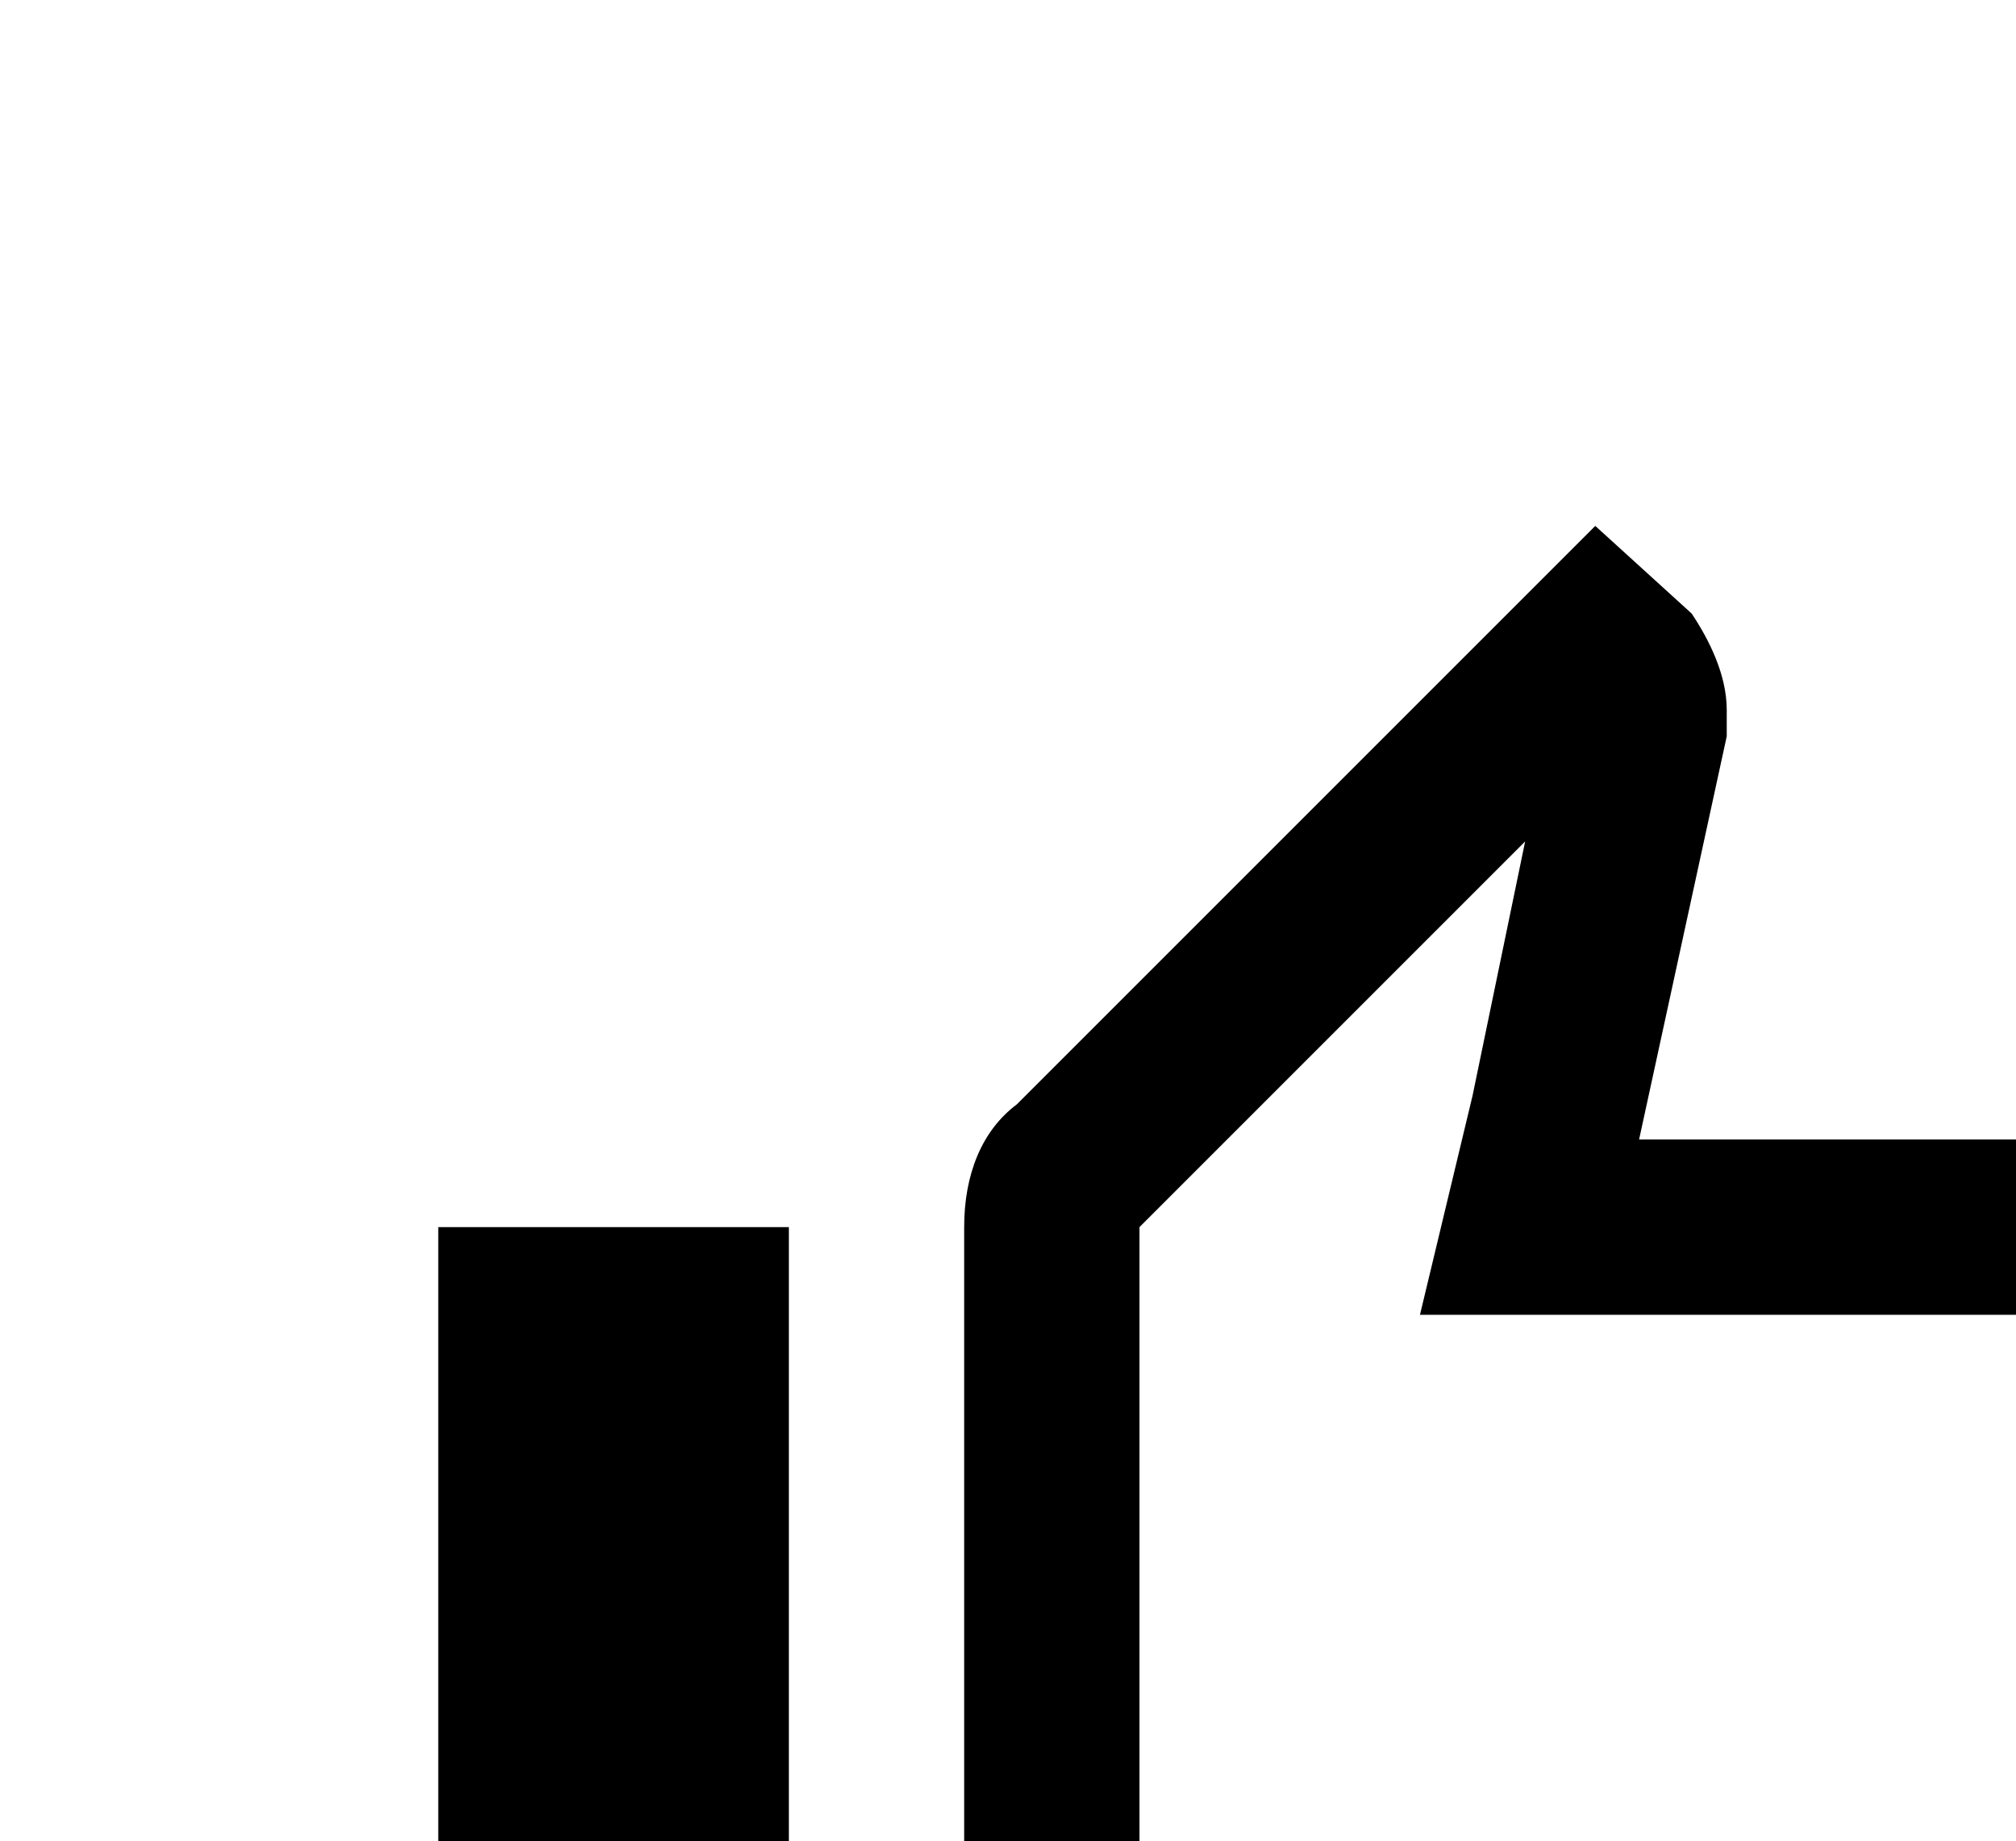
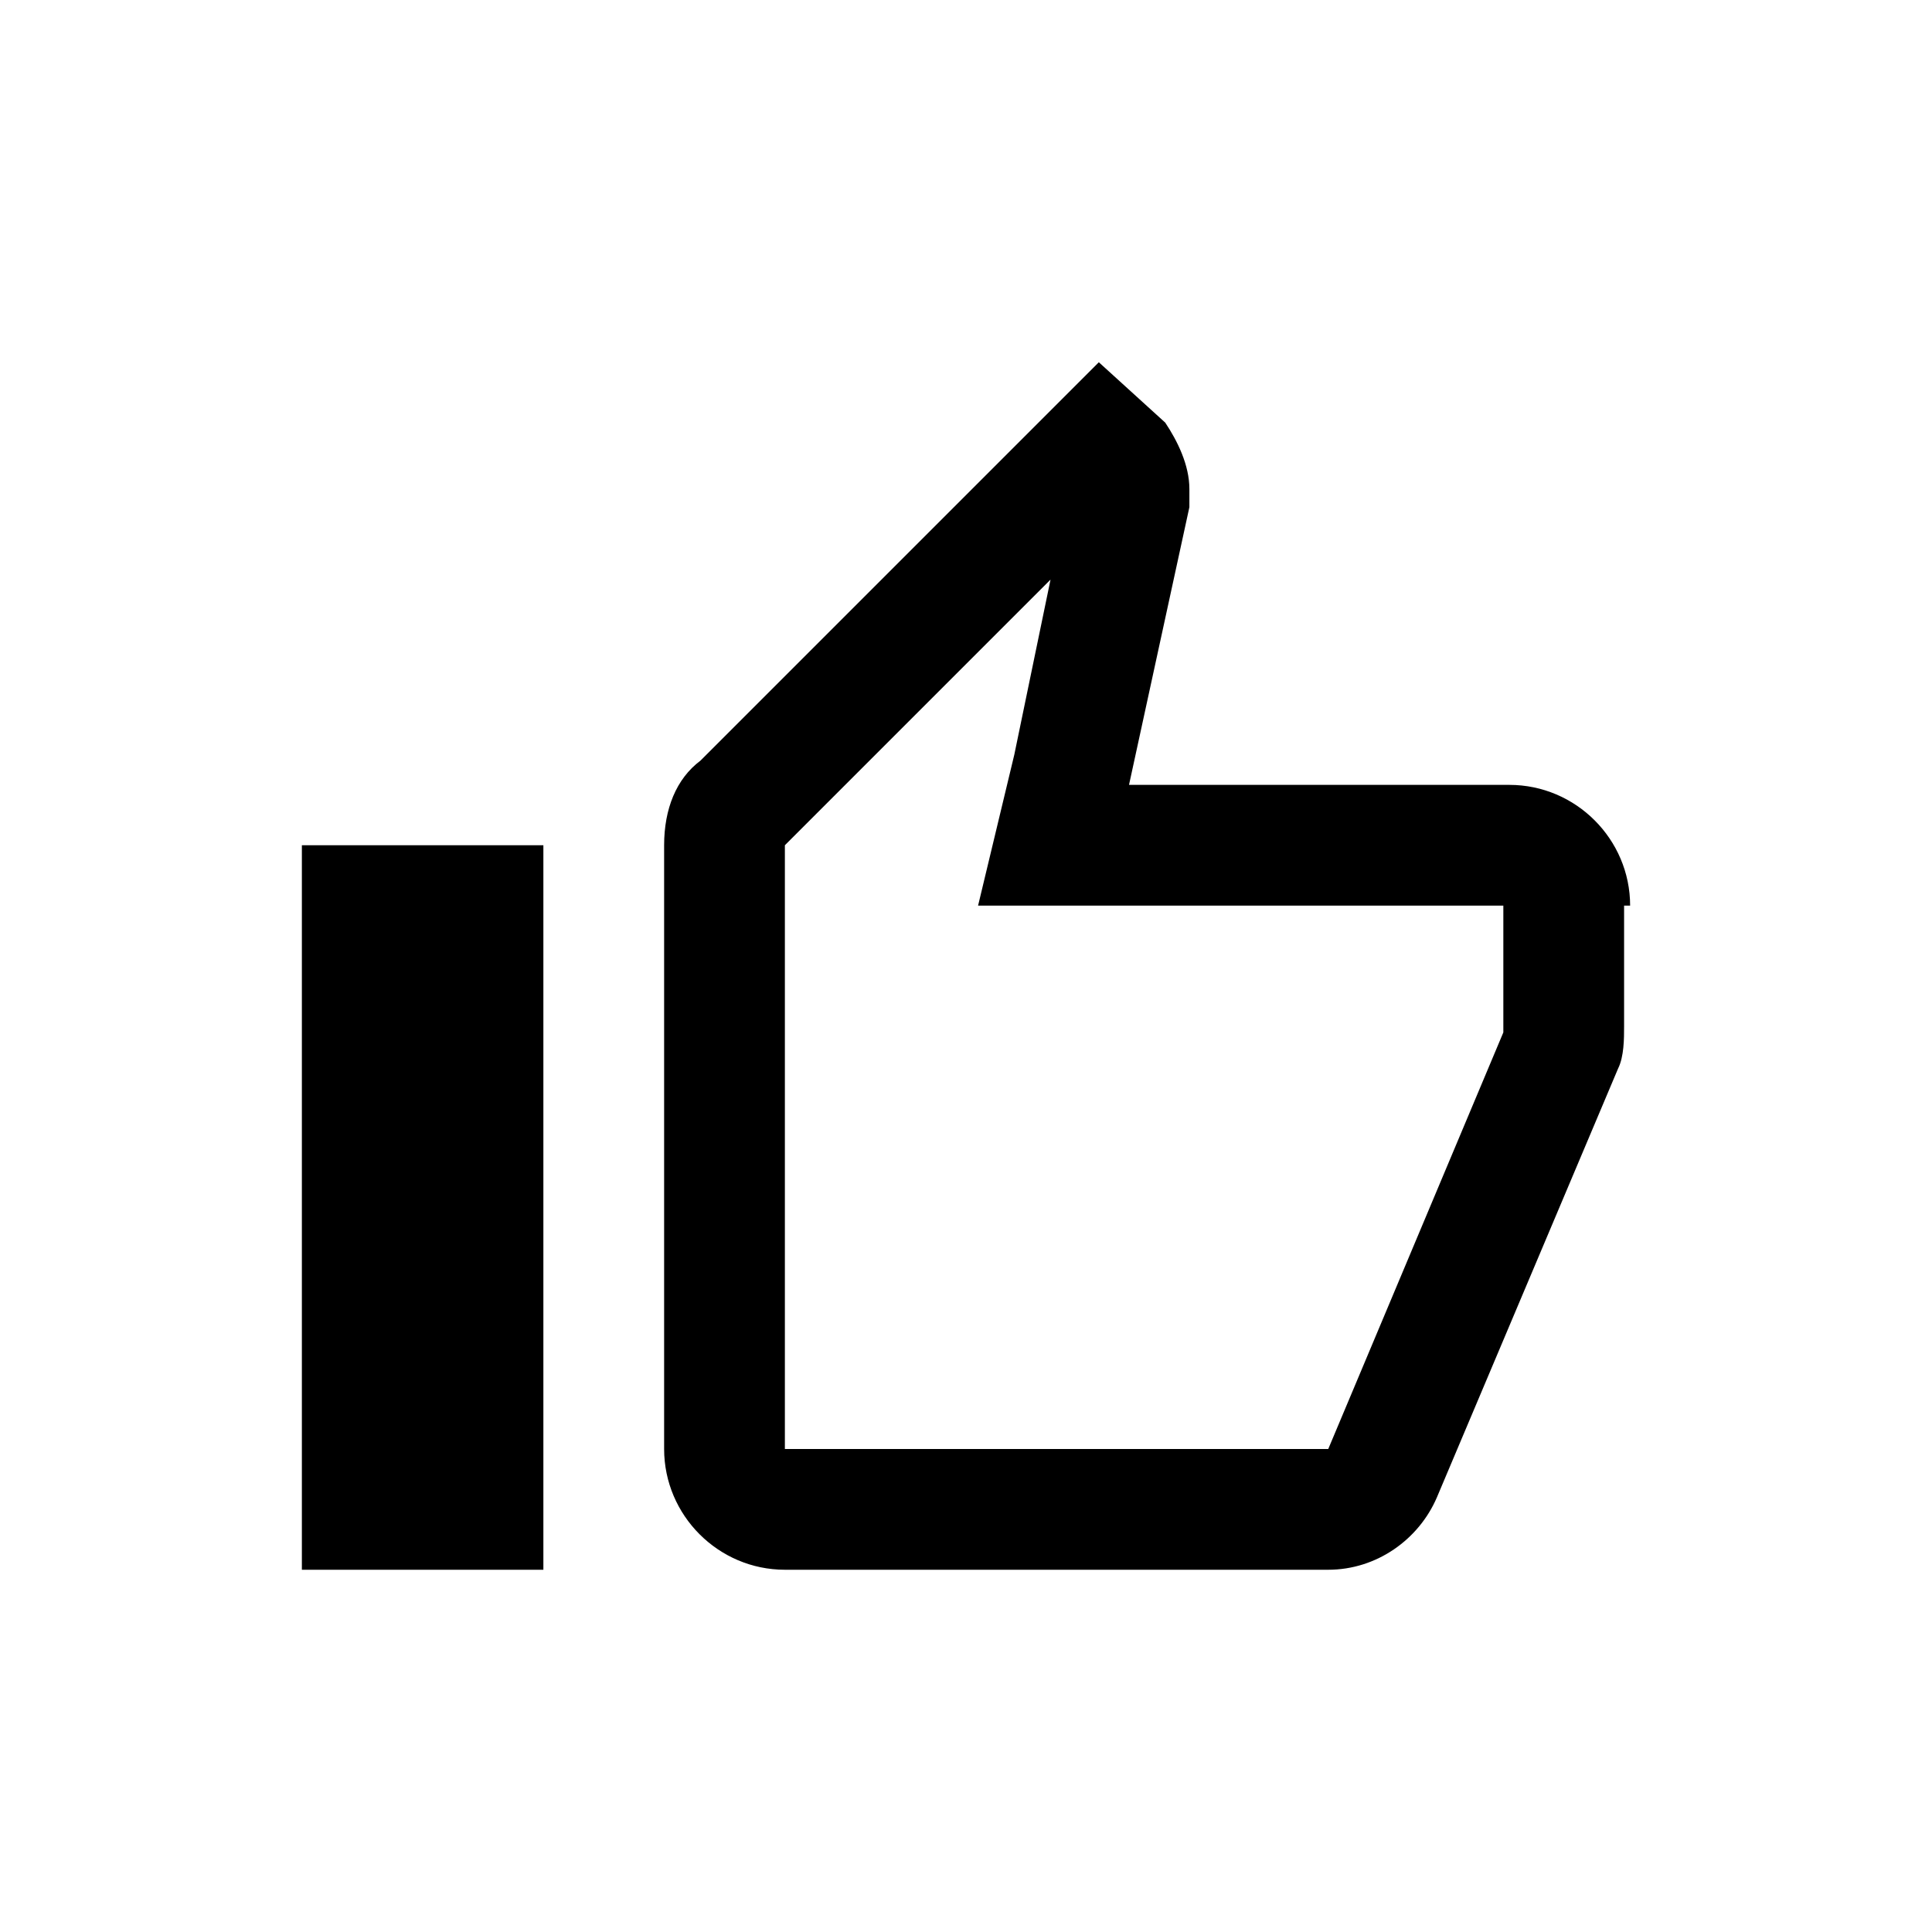
- <svg xmlns="http://www.w3.org/2000/svg" viewBox="0 0 23 21">
+ <svg xmlns="http://www.w3.org/2000/svg" viewBox="0 0 32 32">
  <path d="M17.4 9.6L16.8 12.5L16.2 15H18.7H24.9V17C24.9 17 24.9 17 24.9 17.1L22 24H13V14L17.4 9.6ZM7 16V24V16ZM18.2 6L11.6 12.6C11.2 12.9 11 13.4 11 14V24C11 25.1 11.9 26 13 26H22C22.8 26 23.5 25.5 23.8 24.8L26.8 17.7C26.9 17.5 26.9 17.2 26.9 17V15H27C27 13.9 26.1 13 25 13H18.7L19.7 8.4V8.1C19.7 7.7 19.5 7.3 19.3 7L18.2 6ZM9 14H5V26H9V14Z" />
</svg>
